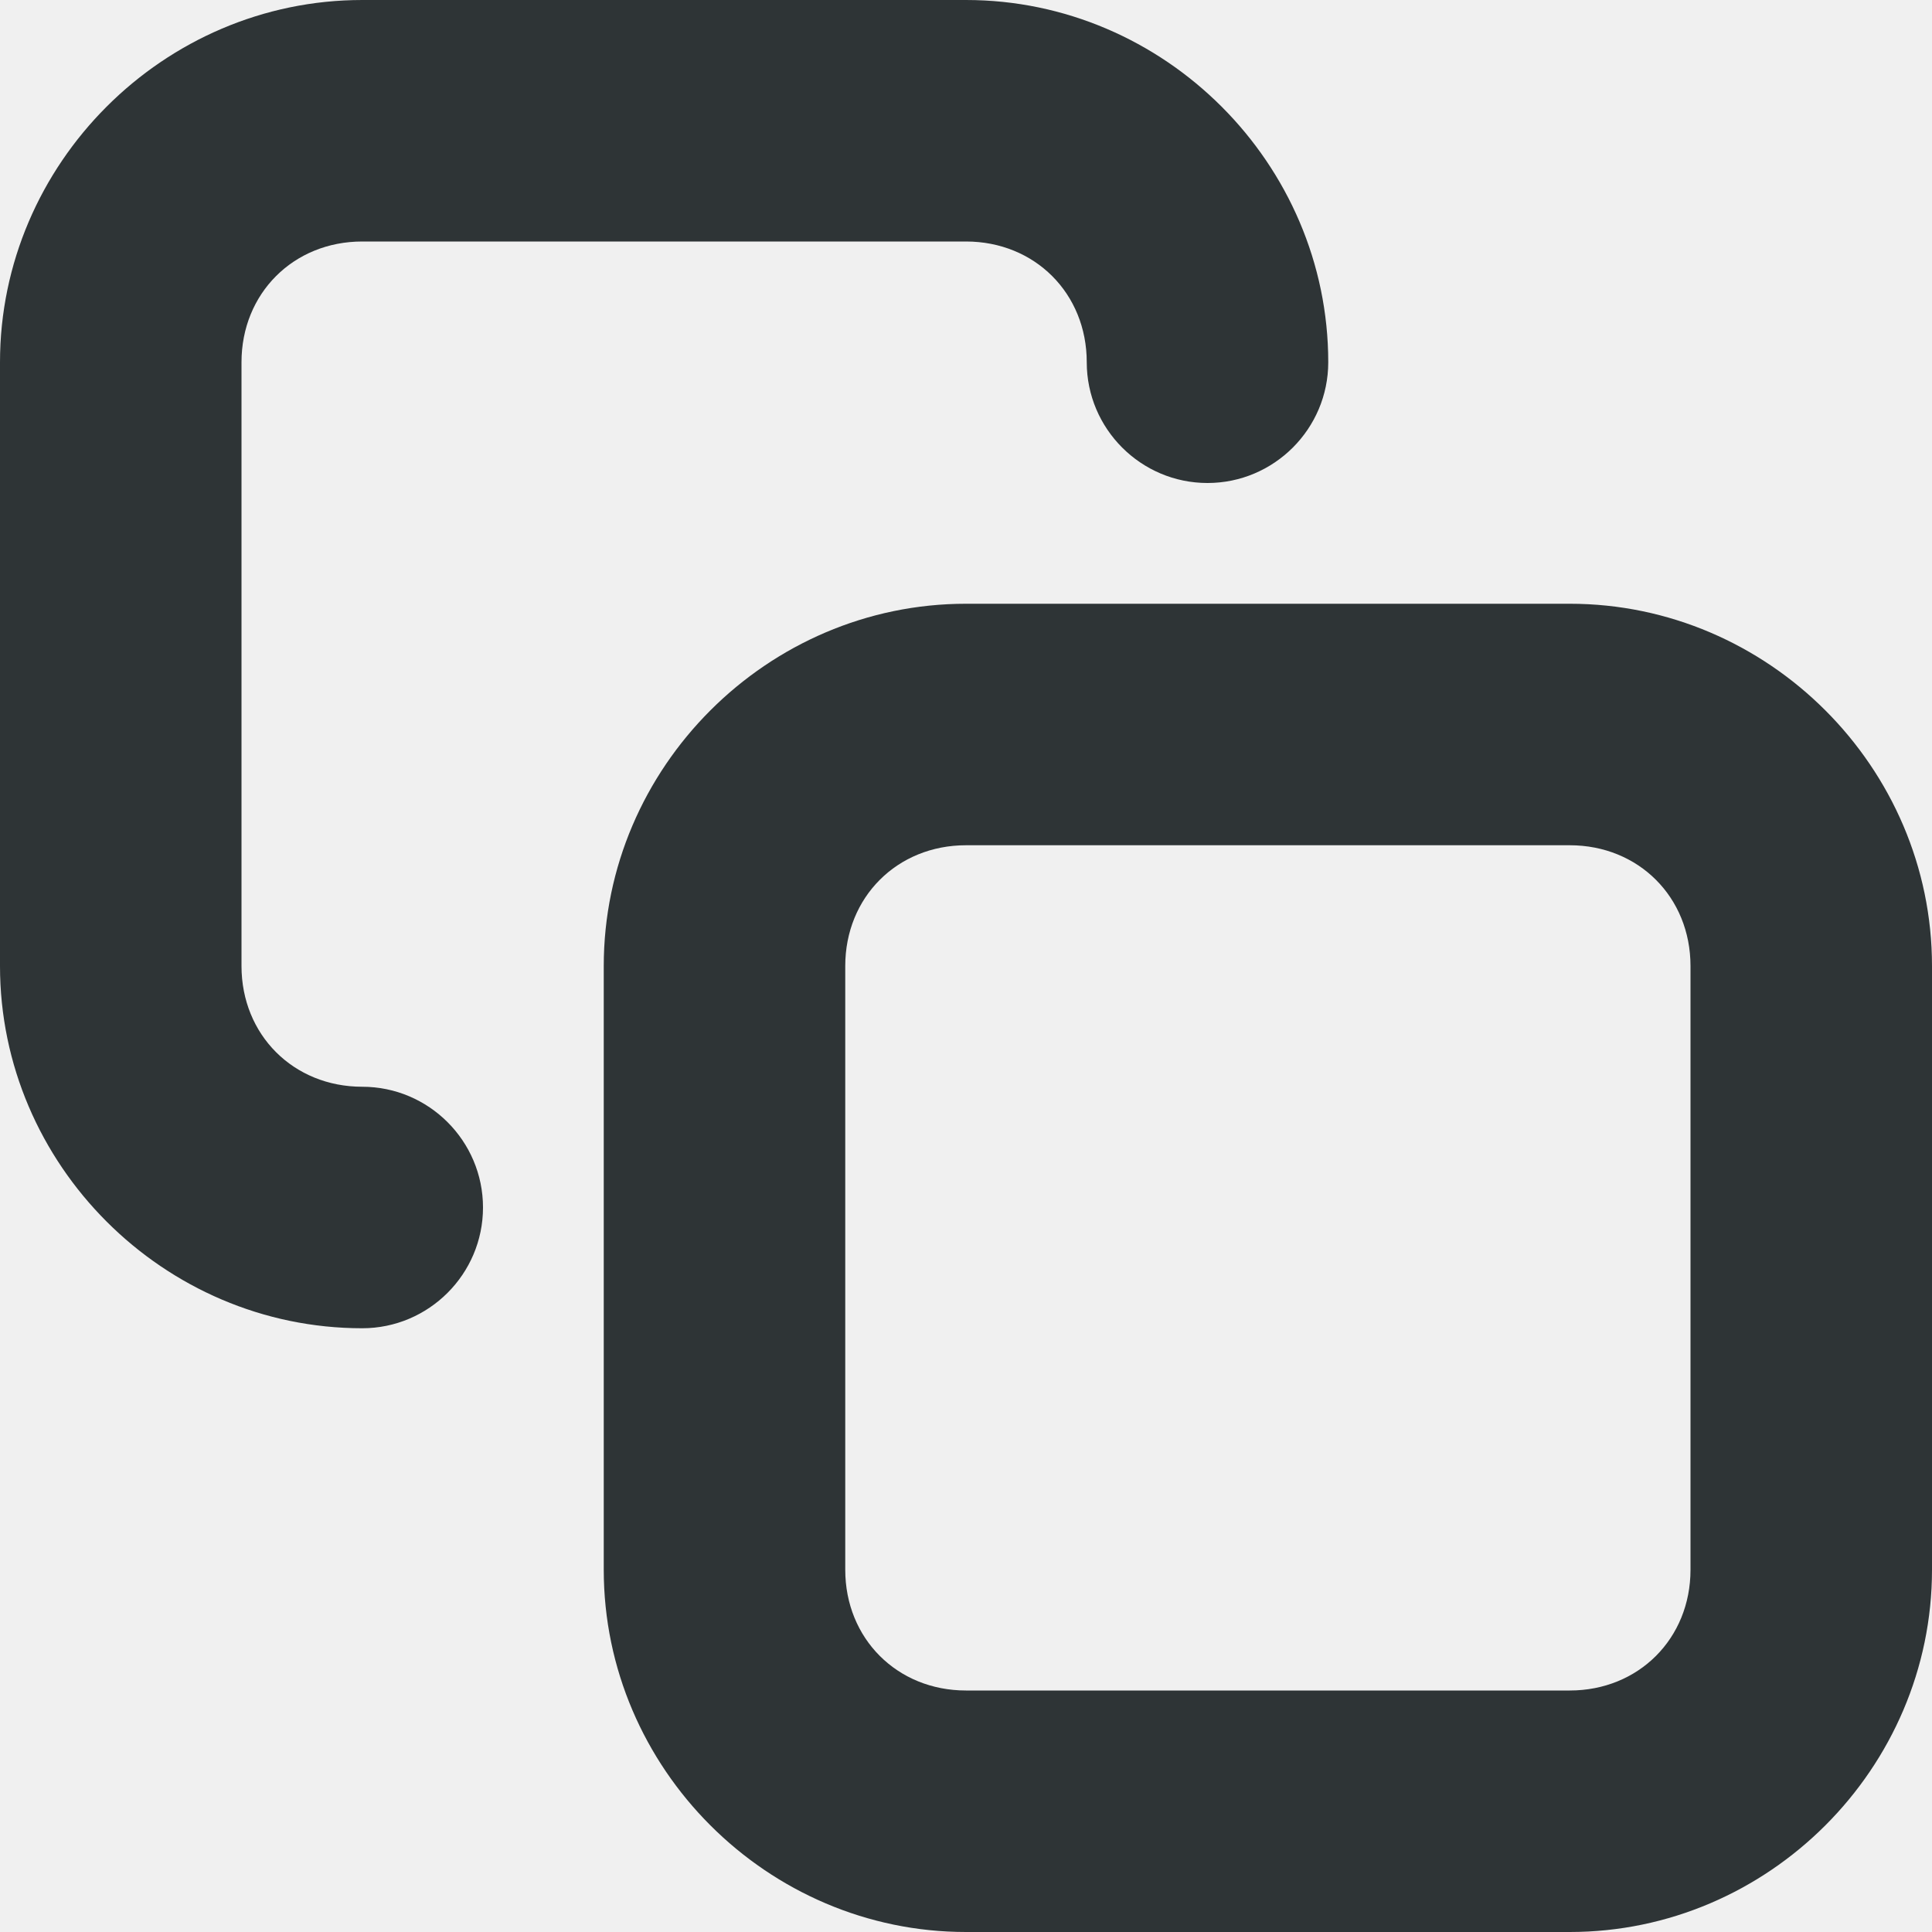
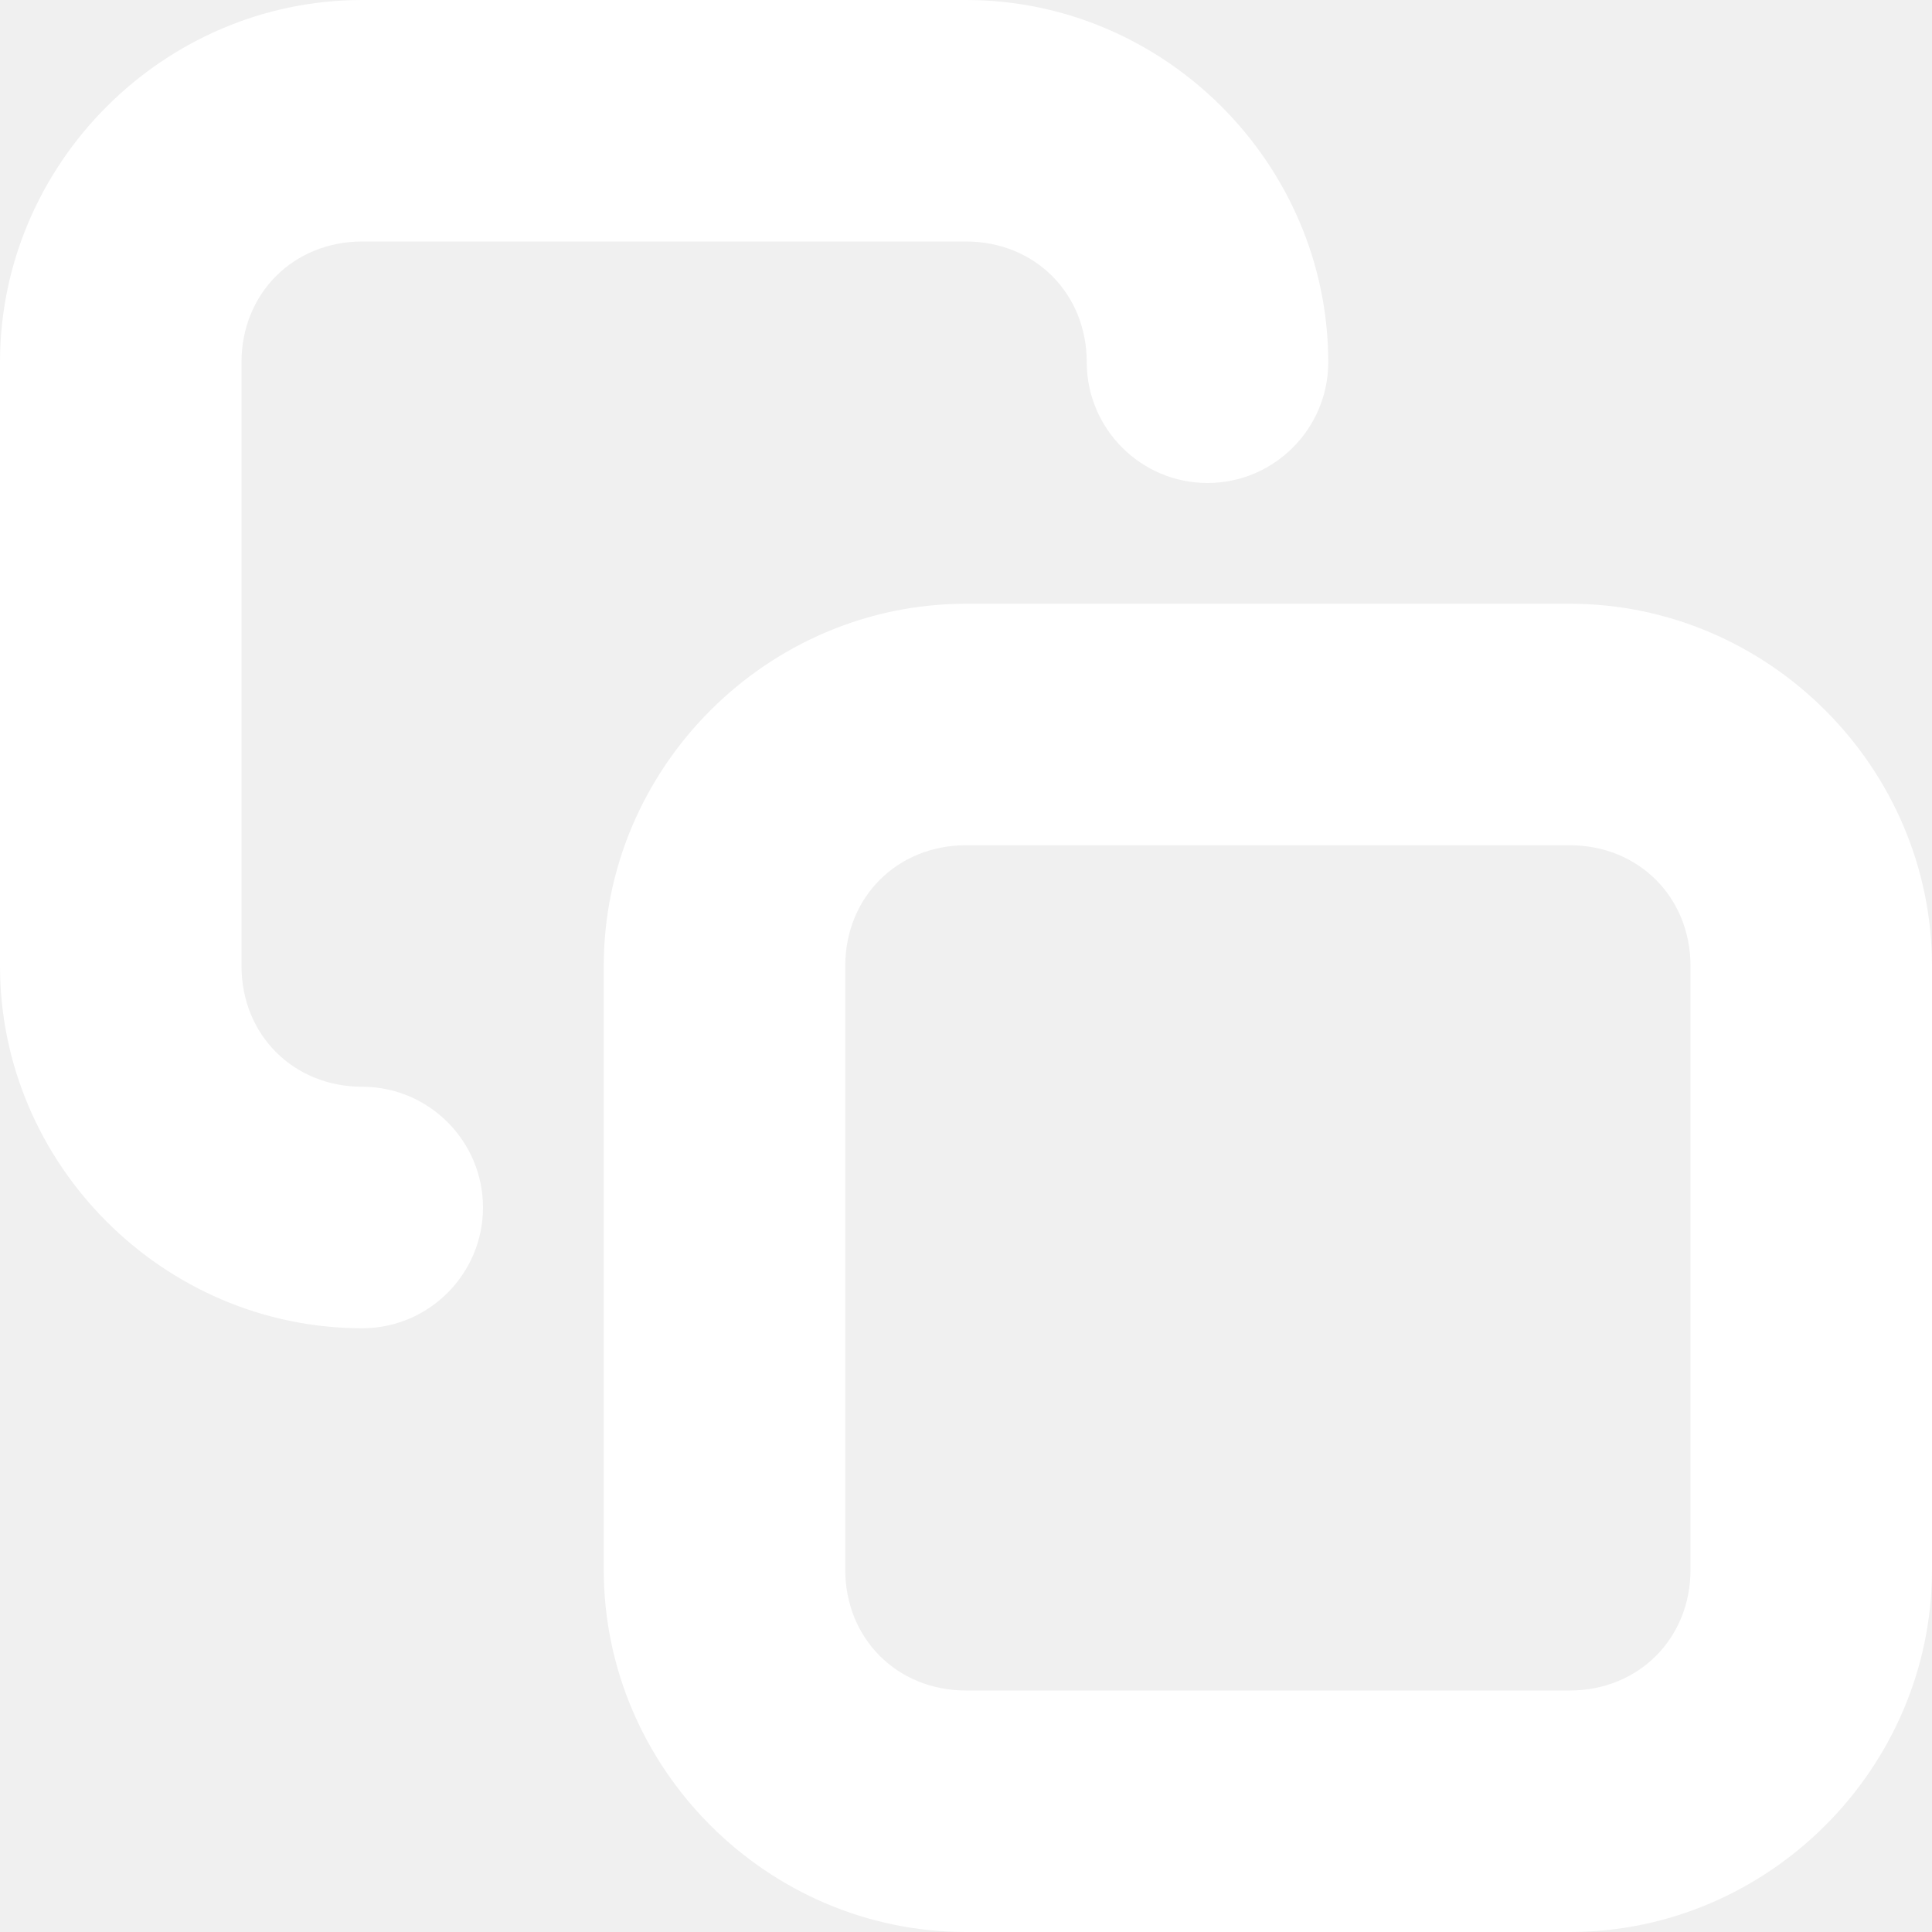
<svg xmlns="http://www.w3.org/2000/svg" height="16px" viewBox="0 0 16 16" width="16px">
-   <path d="m 0 3 c 0 -1.645 1.355 -3 3 -3 h 5 c 1.645 0 3 1.355 3 3 c 0 0.551 -0.449 1 -1 1 s -1 -0.449 -1 -1 c 0 -0.57 -0.43 -1 -1 -1 h -5 c -0.57 0 -1 0.43 -1 1 v 5 c 0 0.57 0.43 1 1 1 c 0.551 0 1 0.449 1 1 s -0.449 1 -1 1 c -1.645 0 -3 -1.355 -3 -3 z m 5 5 c 0 -1.645 1.355 -3 3 -3 h 5 c 1.645 0 3 1.355 3 3 v 5 c 0 1.645 -1.355 3 -3 3 h -5 c -1.645 0 -3 -1.355 -3 -3 z m 2 0 v 5 c 0 0.57 0.43 1 1 1 h 5 c 0.57 0 1 -0.43 1 -1 v -5 c 0 -0.57 -0.43 -1 -1 -1 h -5 c -0.57 0 -1 0.43 -1 1 z m 0 0" fill="#2e3436" />
+   <path d="m 0 3 c 0 -1.645 1.355 -3 3 -3 h 5 c 1.645 0 3 1.355 3 3 c 0 0.551 -0.449 1 -1 1 s -1 -0.449 -1 -1 c 0 -0.57 -0.43 -1 -1 -1 h -5 c -0.57 0 -1 0.43 -1 1 v 5 c 0 0.57 0.43 1 1 1 c 0.551 0 1 0.449 1 1 s -0.449 1 -1 1 c -1.645 0 -3 -1.355 -3 -3 z m 5 5 c 0 -1.645 1.355 -3 3 -3 h 5 c 1.645 0 3 1.355 3 3 v 5 c 0 1.645 -1.355 3 -3 3 h -5 c -1.645 0 -3 -1.355 -3 -3 z m 2 0 v 5 c 0 0.57 0.43 1 1 1 h 5 c 0.57 0 1 -0.43 1 -1 v -5 c 0 -0.57 -0.43 -1 -1 -1 h -5 c -0.57 0 -1 0.43 -1 1 z m 0 0" fill="#ffffff" />
</svg>
